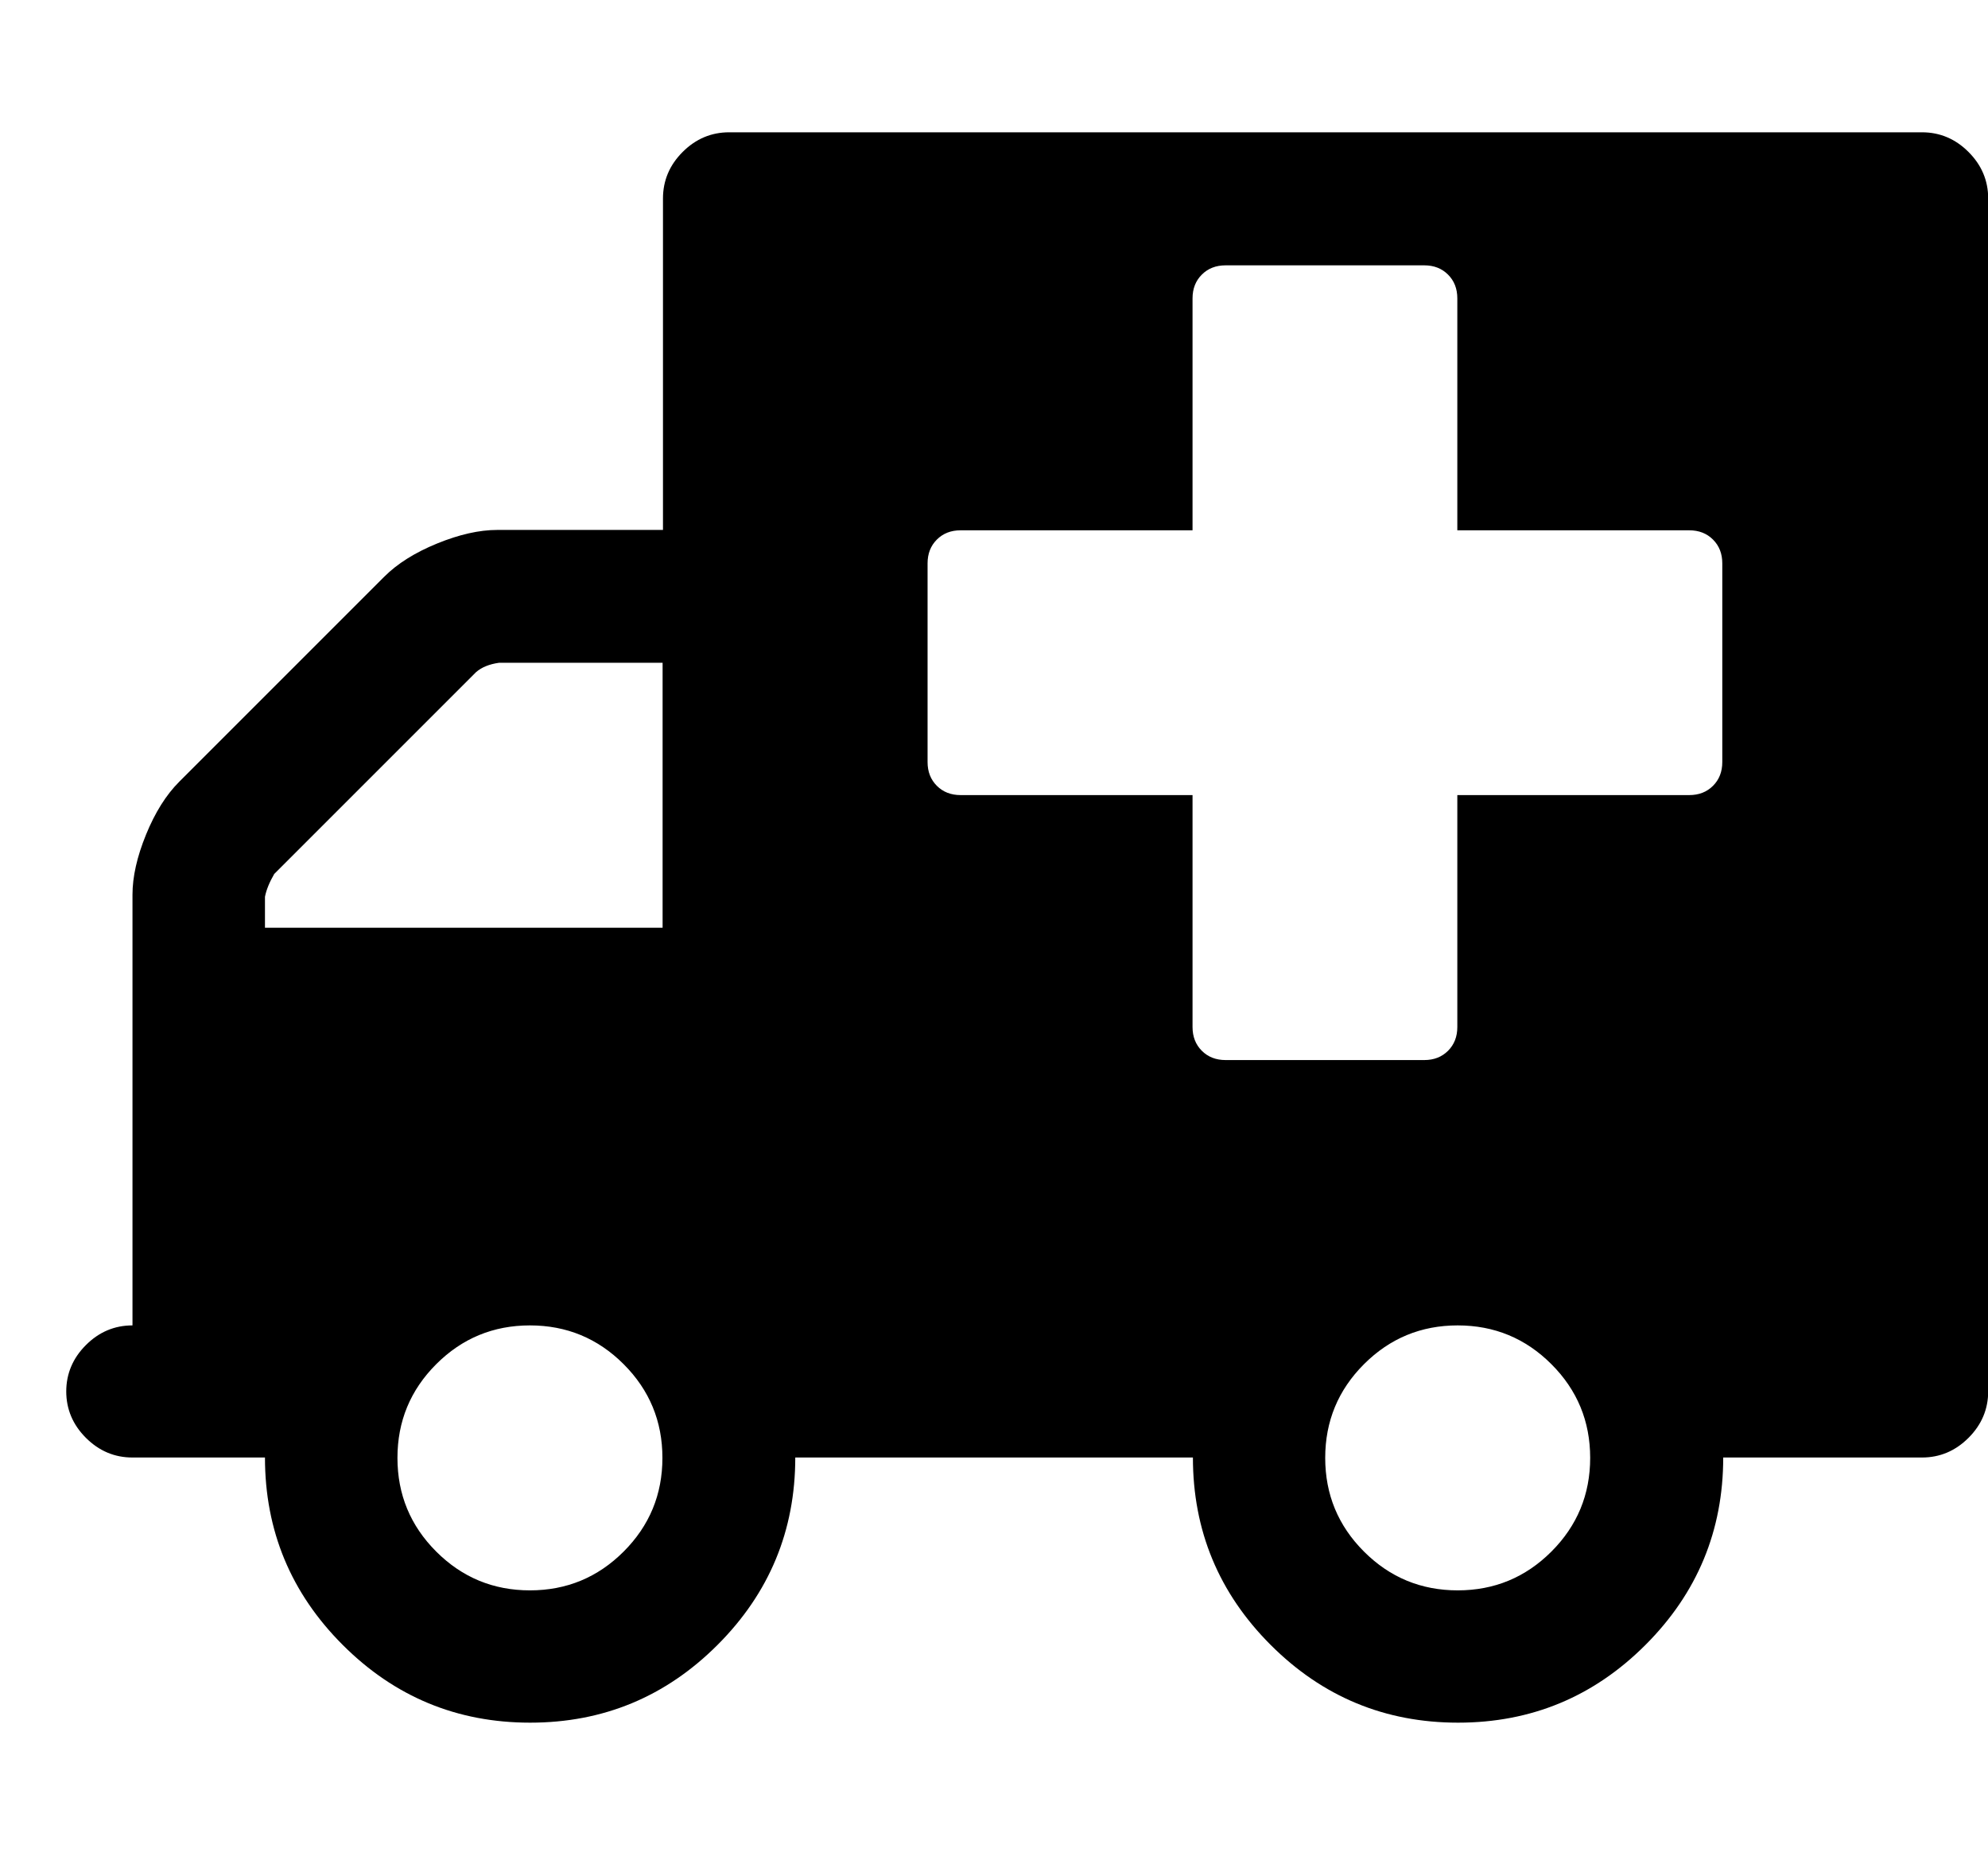
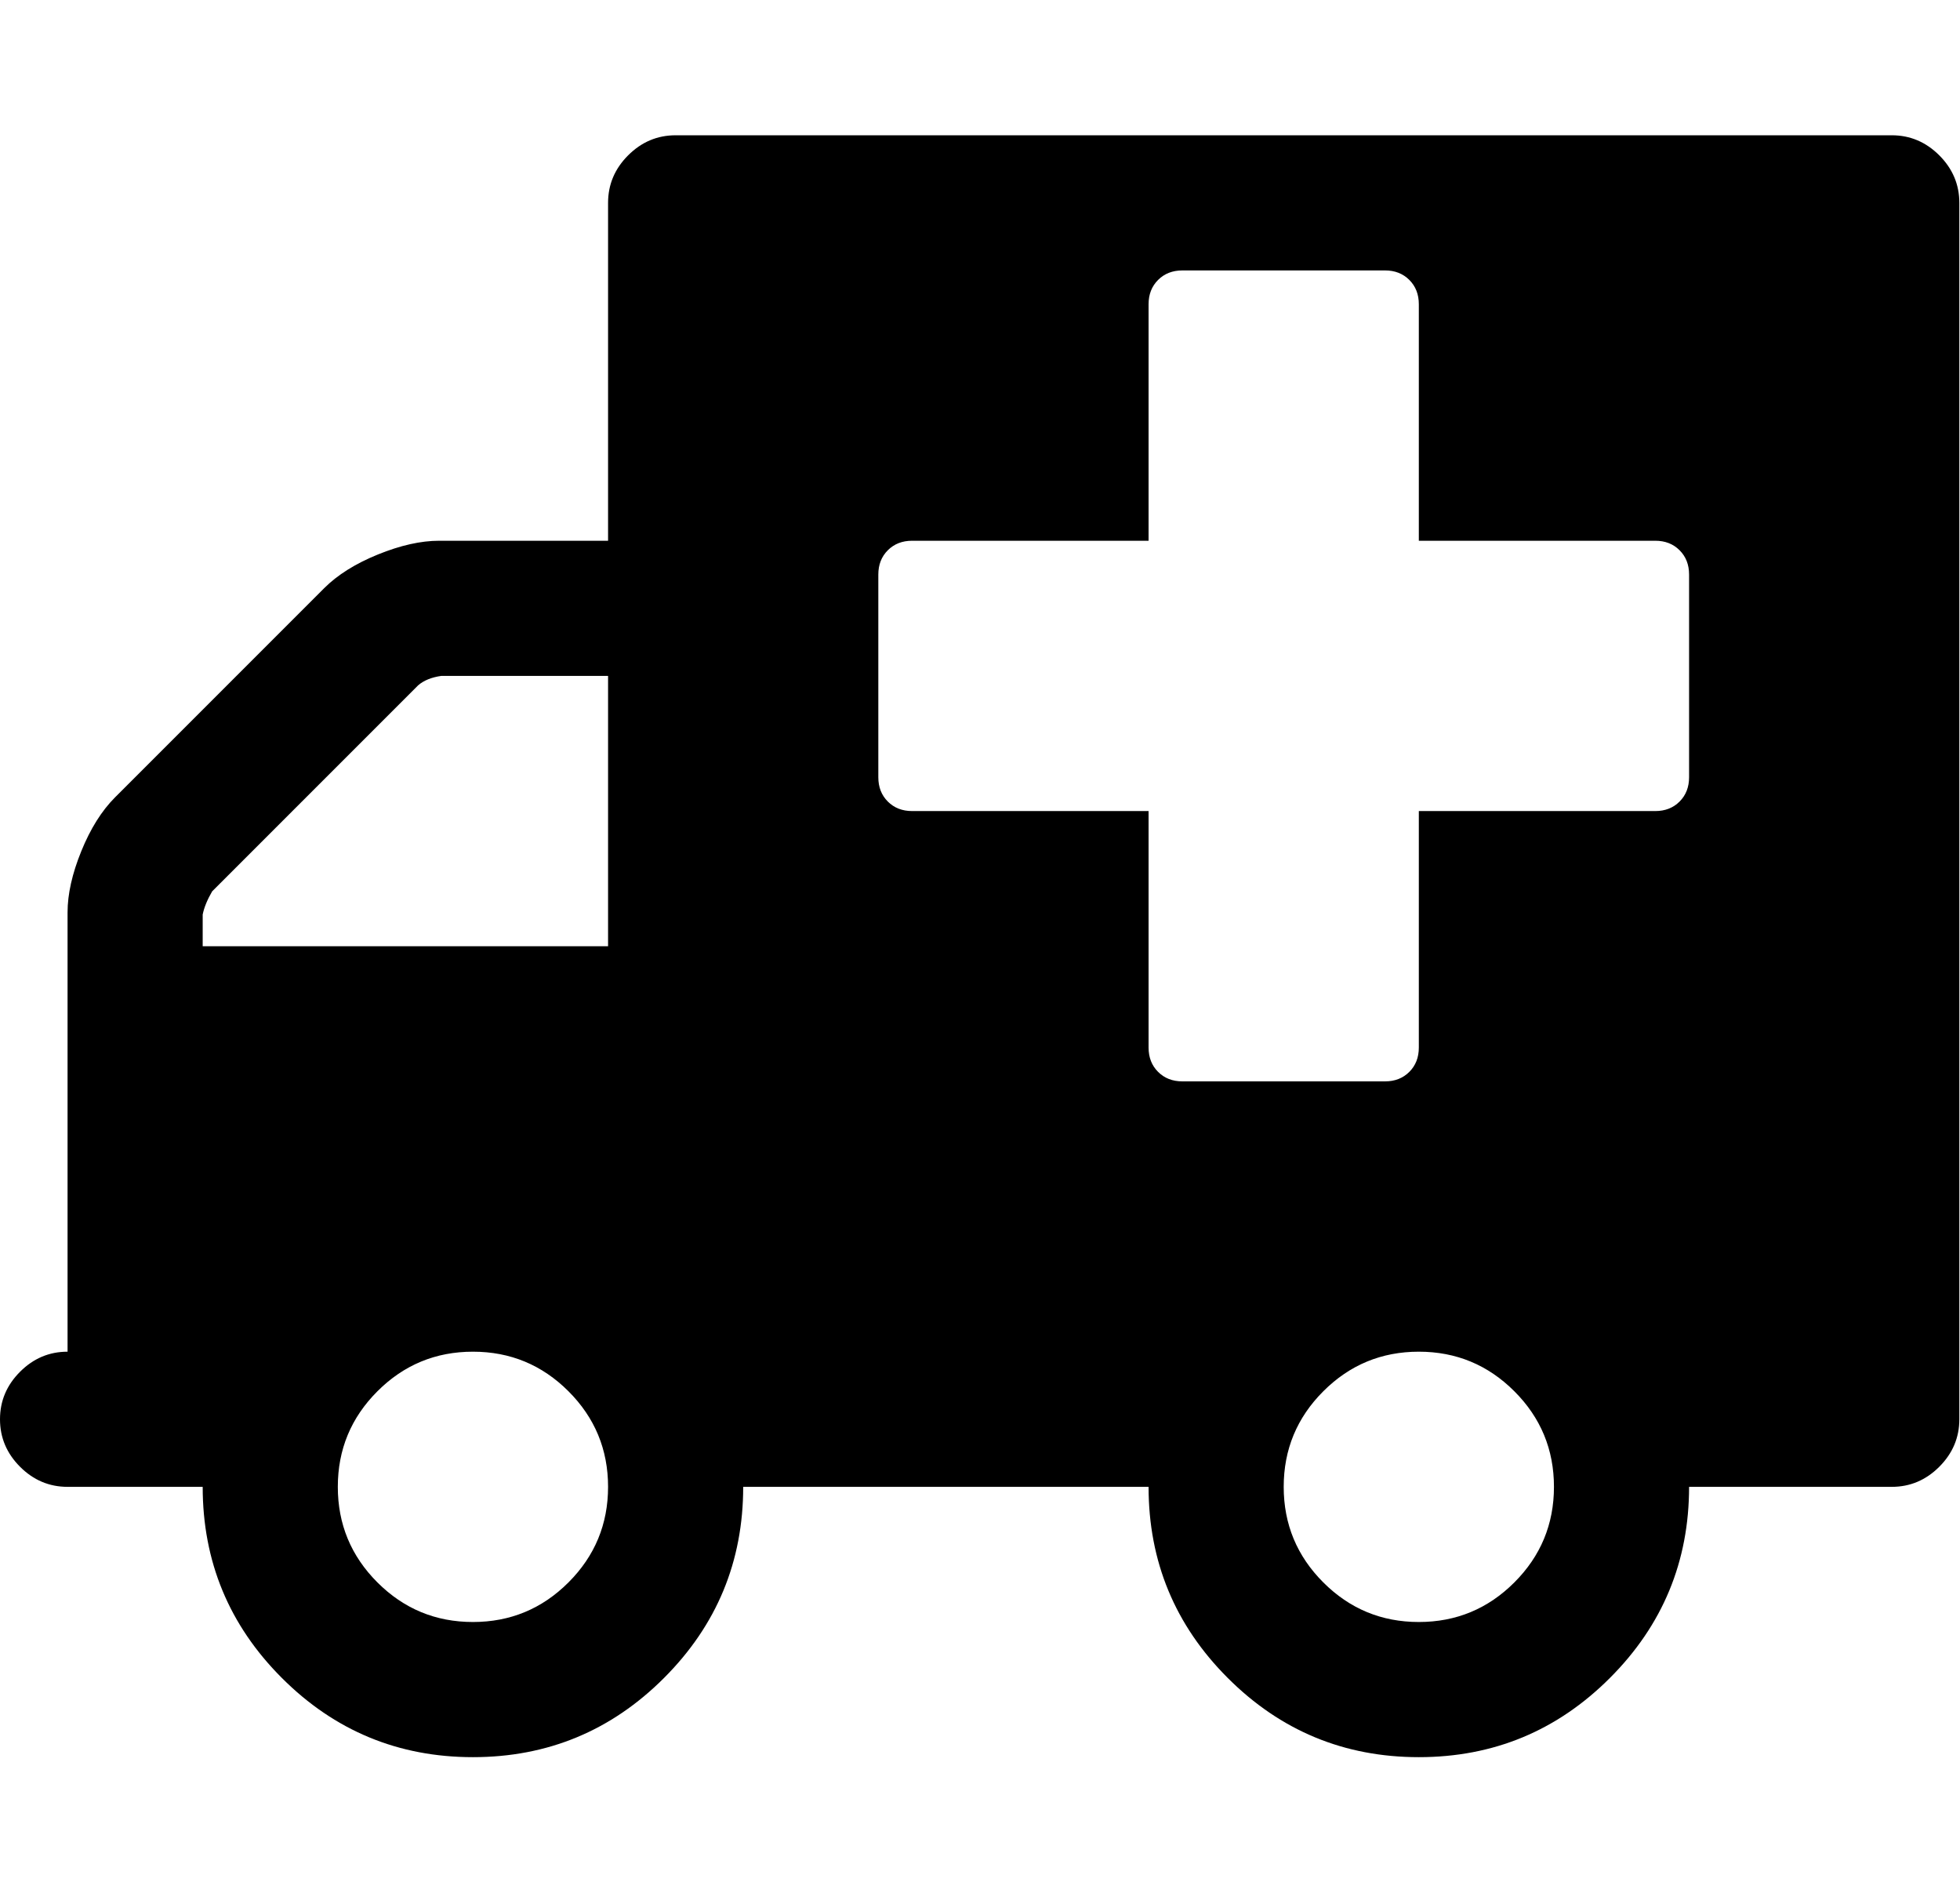
- <svg xmlns="http://www.w3.org/2000/svg" height="1000" width="1071.4">
-   <path d="M35.7 750q0-14.5 10.6-25.1t25.1-10.6v-232.1q0-14.5 7.3-32.4t17.9-28.5l110.5-110.5q10.6-10.6 28.5-17.9t32.4-7.3h89.3v-178.6q0-14.5 10.6-25.1t25.1-10.6h642.8q14.5 0 25.1 10.6t10.6 25.1v642.8q0 14.5-10.6 25.1t-25.1 10.6h-107.1q0 59.1-41.9 101t-101 41.9-101-41.9-41.9-101h-214.3q0 59.1-41.9 101t-101 41.9-101-41.9-41.9-101h-71.4q-14.5 0-25.1-10.6t-10.6-25.1zm107.1-250h214.3v-142.8h-88.2q-7.8 1.1-12.3 5l-108.8 108.8q-3.9 6.7-5 12.3v16.7zm71.4 285.7q0 29.6 20.9 50.5t50.5 20.9 50.5-20.9 20.9-50.5-20.9-50.5-50.5-20.9-50.5 20.9-20.9 50.5zm285.7-375q0 7.8 5 12.8t12.8 5h125v125q0 7.8 5 12.8t12.8 5h107.1q7.8 0 12.8-5t5-12.8v-125h125q7.8 0 12.8-5t5-12.8v-107.1q0-7.8-5-12.8t-12.8-5h-125v-125q0-7.8-5-12.8t-12.8-5h-107.1q-7.8 0-12.8 5t-5 12.8v125h-125q-7.8 0-12.8 5t-5 12.8v107.1zm214.3 375q0 29.6 20.9 50.5t50.5 20.9 50.5-20.9 20.9-50.5-20.9-50.5-50.5-20.9-50.5 20.9-20.9 50.5z" />
+ <svg xmlns="http://www.w3.org/2000/svg" height="1000" width="1036">
+   <path d="M0 750.016q0-14.508 10.602-25.11t25.11-10.602l0-232.128q0-14.508 7.254-32.364t17.856-28.458l110.484-110.484q10.602-10.602 28.458-17.856t32.364-7.254l89.28 0l0-178.56q0-14.508 10.602-25.11t25.11-10.602l642.816 0q14.508 0 25.11 10.602t10.602 25.11l0 642.816q0 14.508-10.602 25.11t-25.11 10.602l-107.136 0q0 59.148-41.85 100.998t-100.998 41.85-100.998-41.85-41.85-100.998l-214.272 0q0 59.148-41.85 100.998t-100.998 41.85-100.998-41.85-41.85-100.998l-71.424 0q-14.508 0-25.11-10.602t-10.602-25.11zm107.136-249.984l214.272 0l0-142.848l-88.164 0q-7.812 1.116-12.276 5.022l-108.81 108.81q-3.906 6.696-5.022 12.276l0 16.74zm71.424 285.696q0 29.574 20.925 50.499t50.499 20.925 50.499-20.925 20.925-50.499-20.925-50.499-50.499-20.925-50.499 20.925-20.925 50.499zm285.696-374.976q0 7.812 5.022 12.834t12.834 5.022l124.992 0l0 124.992q0 7.812 5.022 12.834t12.834 5.022l107.136 0q7.812 0 12.834-5.022t5.022-12.834l0-124.992l124.992 0q7.812 0 12.834-5.022t5.022-12.834l0-107.136q0-7.812-5.022-12.834t-12.834-5.022l-124.992 0l0-124.992q0-7.812-5.022-12.834t-12.834-5.022l-107.136 0q-7.812 0-12.834 5.022t-5.022 12.834l0 124.992l-124.992 0q-7.812 0-12.834 5.022t-5.022 12.834l0 107.136zm214.272 374.976q0 29.574 20.925 50.499t50.499 20.925 50.499-20.925 20.925-50.499-20.925-50.499-50.499-20.925-50.499 20.925-20.925 50.499z" />
</svg>
